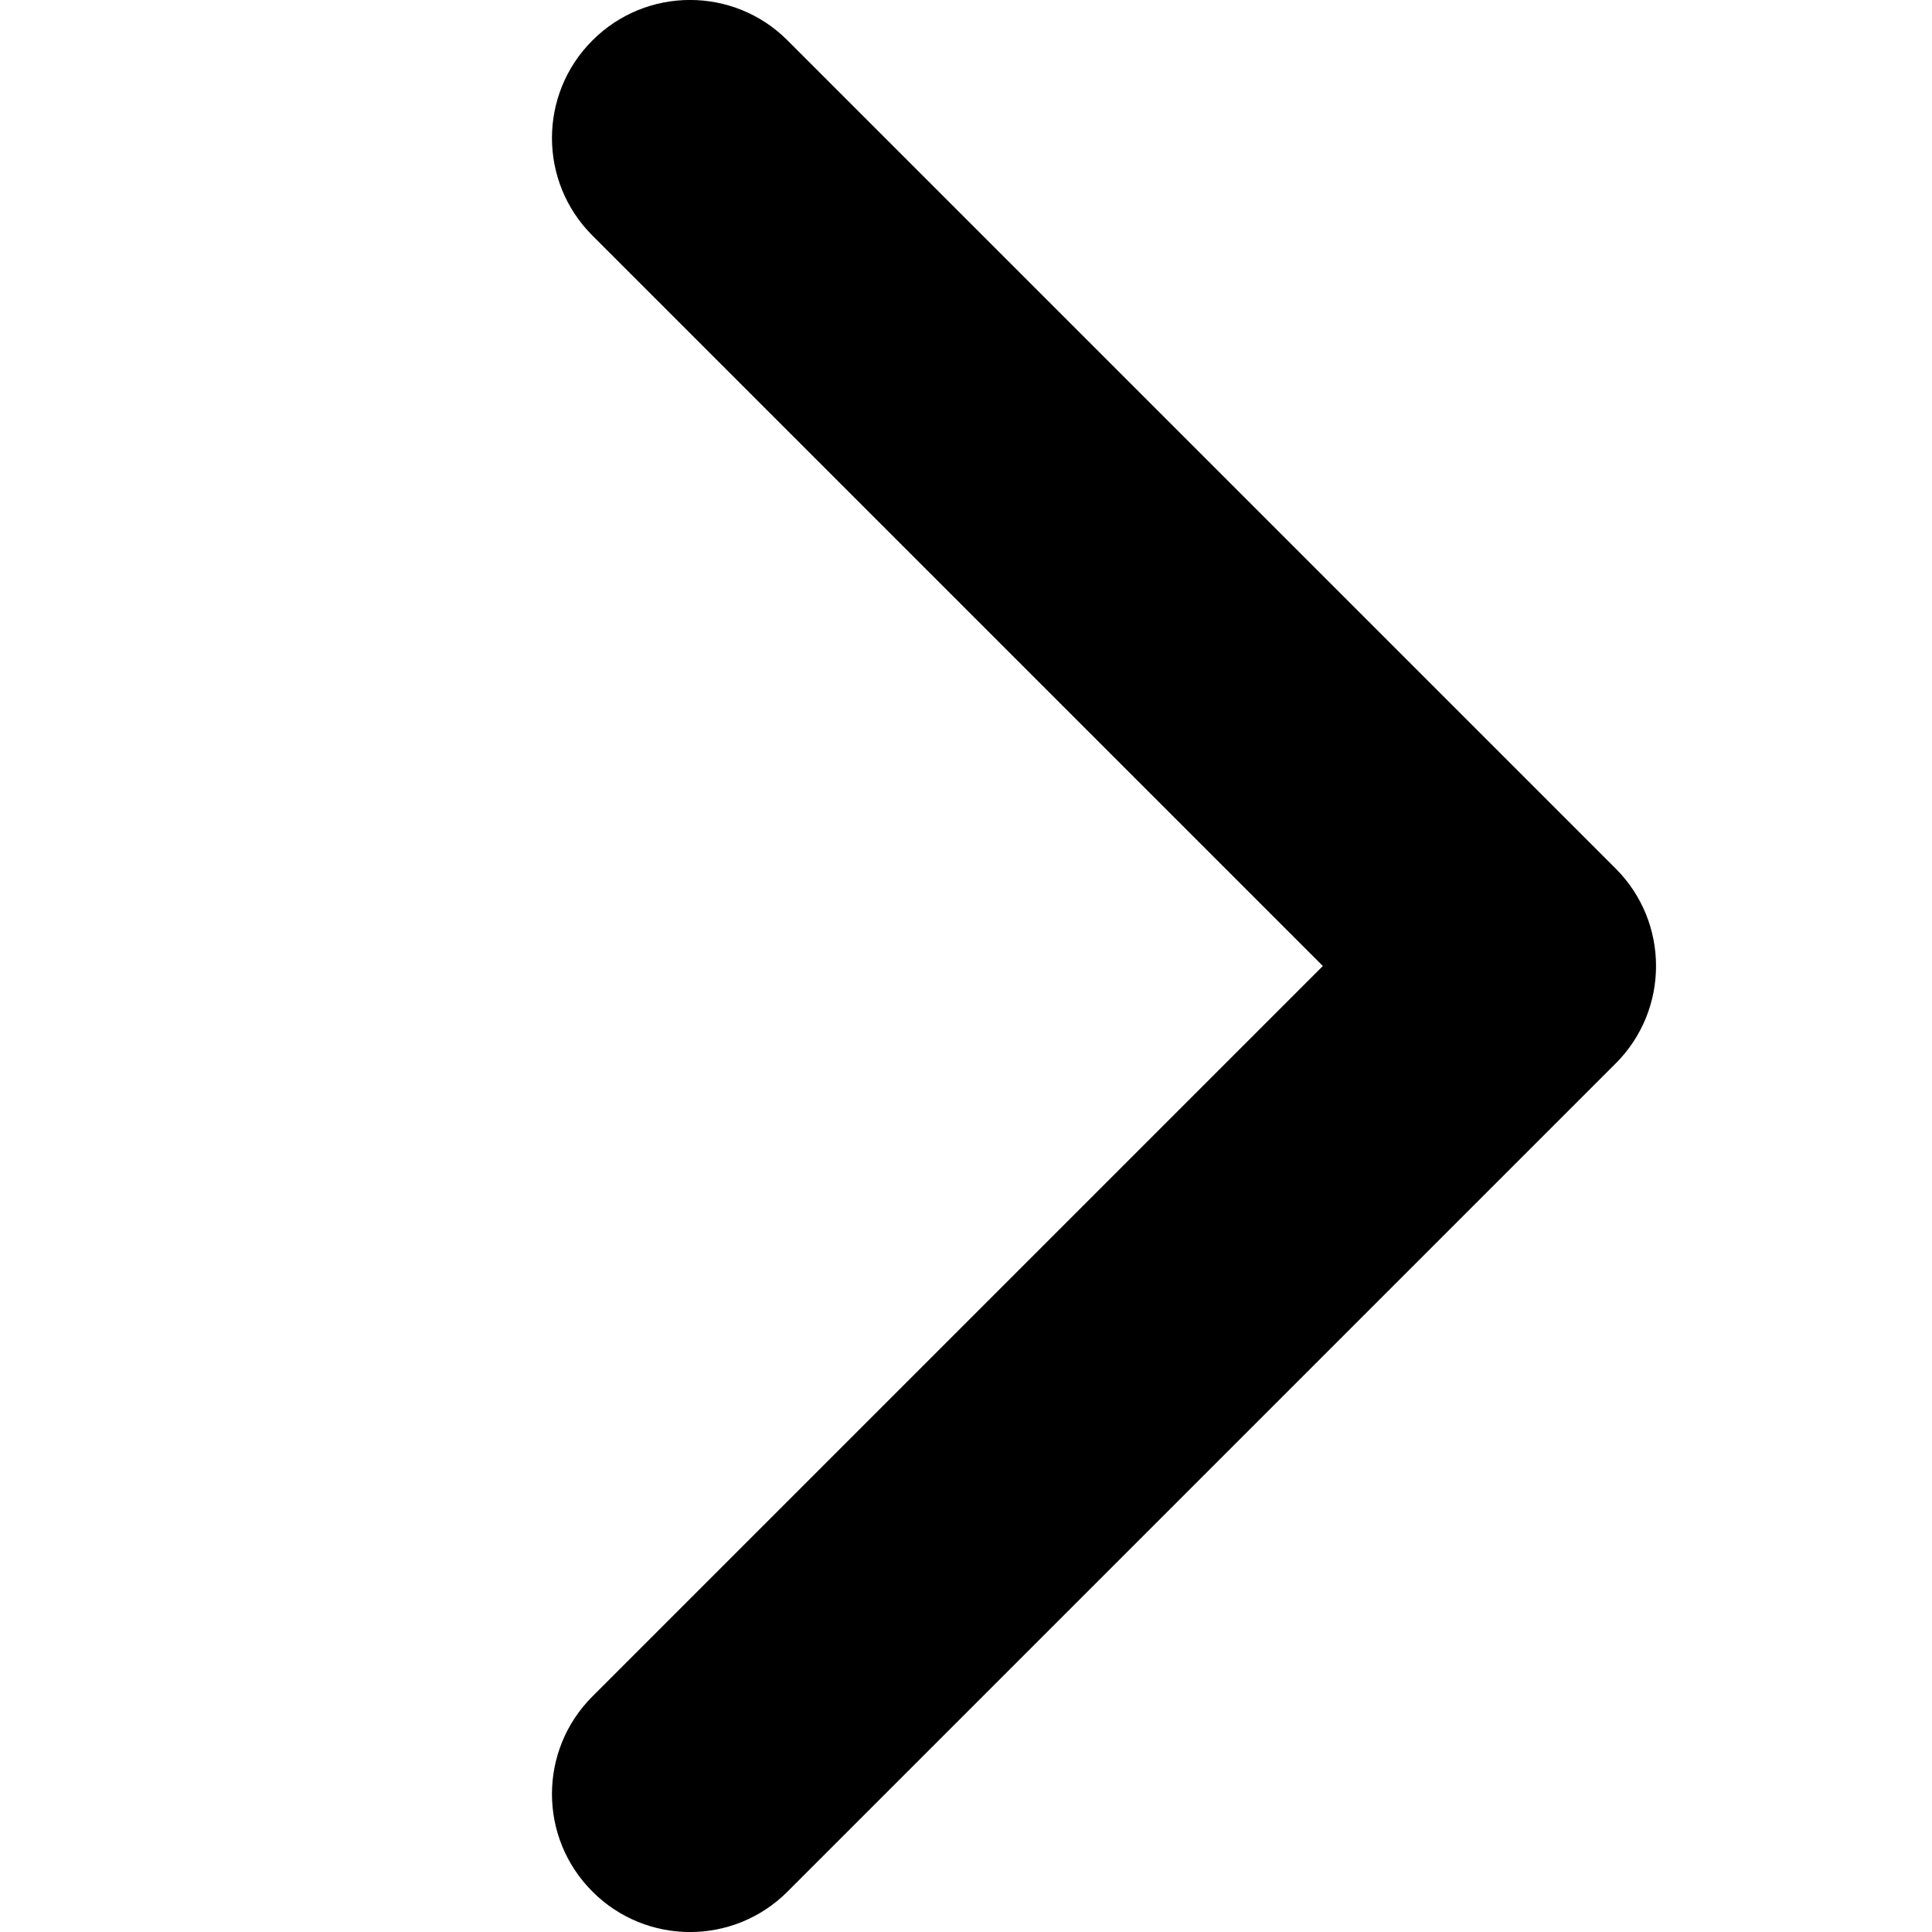
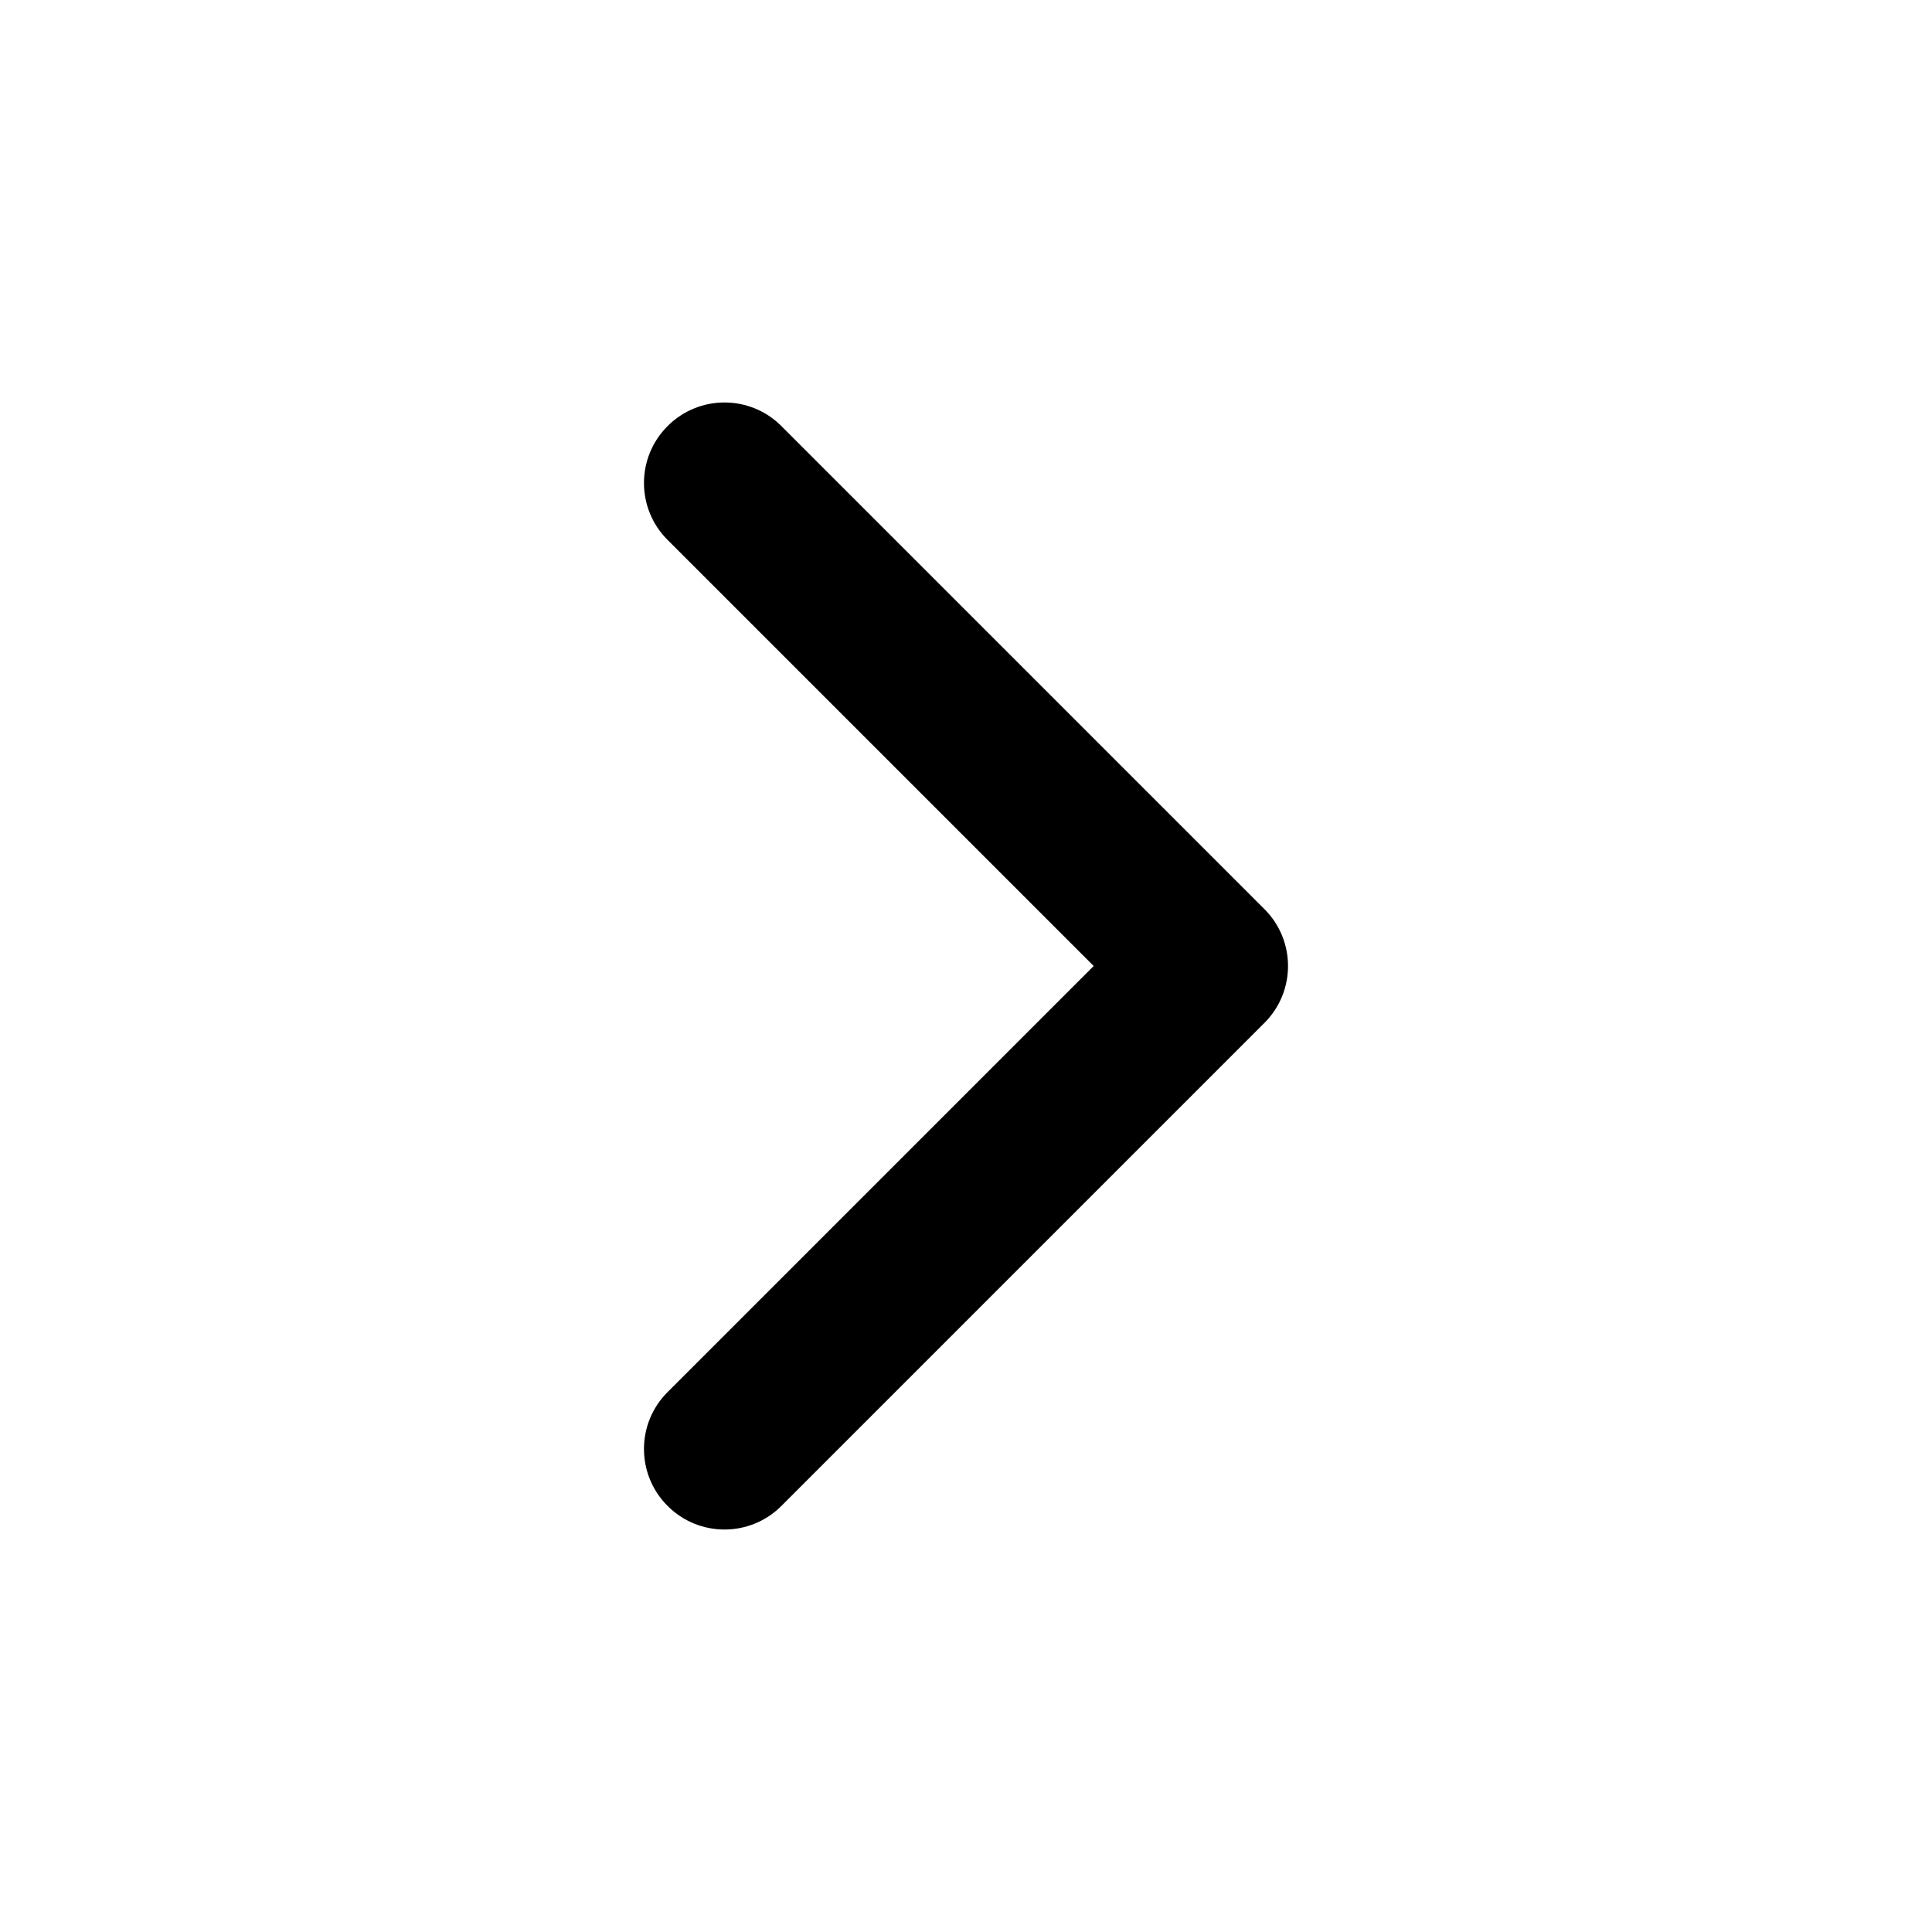
- <svg xmlns="http://www.w3.org/2000/svg" width="14" height="14" viewBox="-4 0 14 14">
-   <path fill-rule="evenodd" clip-rule="evenodd" d="M0.293 0.293C0.683 -0.098 1.317 -0.098 1.707 0.293L7.707 6.293C8.098 6.683 8.098 7.317 7.707 7.707L1.707 13.707C1.317 14.098 0.683 14.098 0.293 13.707C-0.098 13.317 -0.098 12.683 0.293 12.293L5.586 7L0.293 1.707C-0.098 1.317 -0.098 0.683 0.293 0.293Z" />
+ <svg xmlns="http://www.w3.org/2000/svg" width="24" height="24" viewBox="0 0 24 24">
+   <path fill-rule="evenodd" clip-rule="evenodd" d="M8.293 5.293C8.683 4.902 9.317 4.902 9.707 5.293L15.707 11.293C16.098 11.683 16.098 12.317 15.707 12.707L9.707 18.707C9.317 19.098 8.683 19.098 8.293 18.707C7.902 18.317 7.902 17.683 8.293 17.293L13.586 12L8.293 6.707C7.902 6.317 7.902 5.683 8.293 5.293Z" />
</svg>
